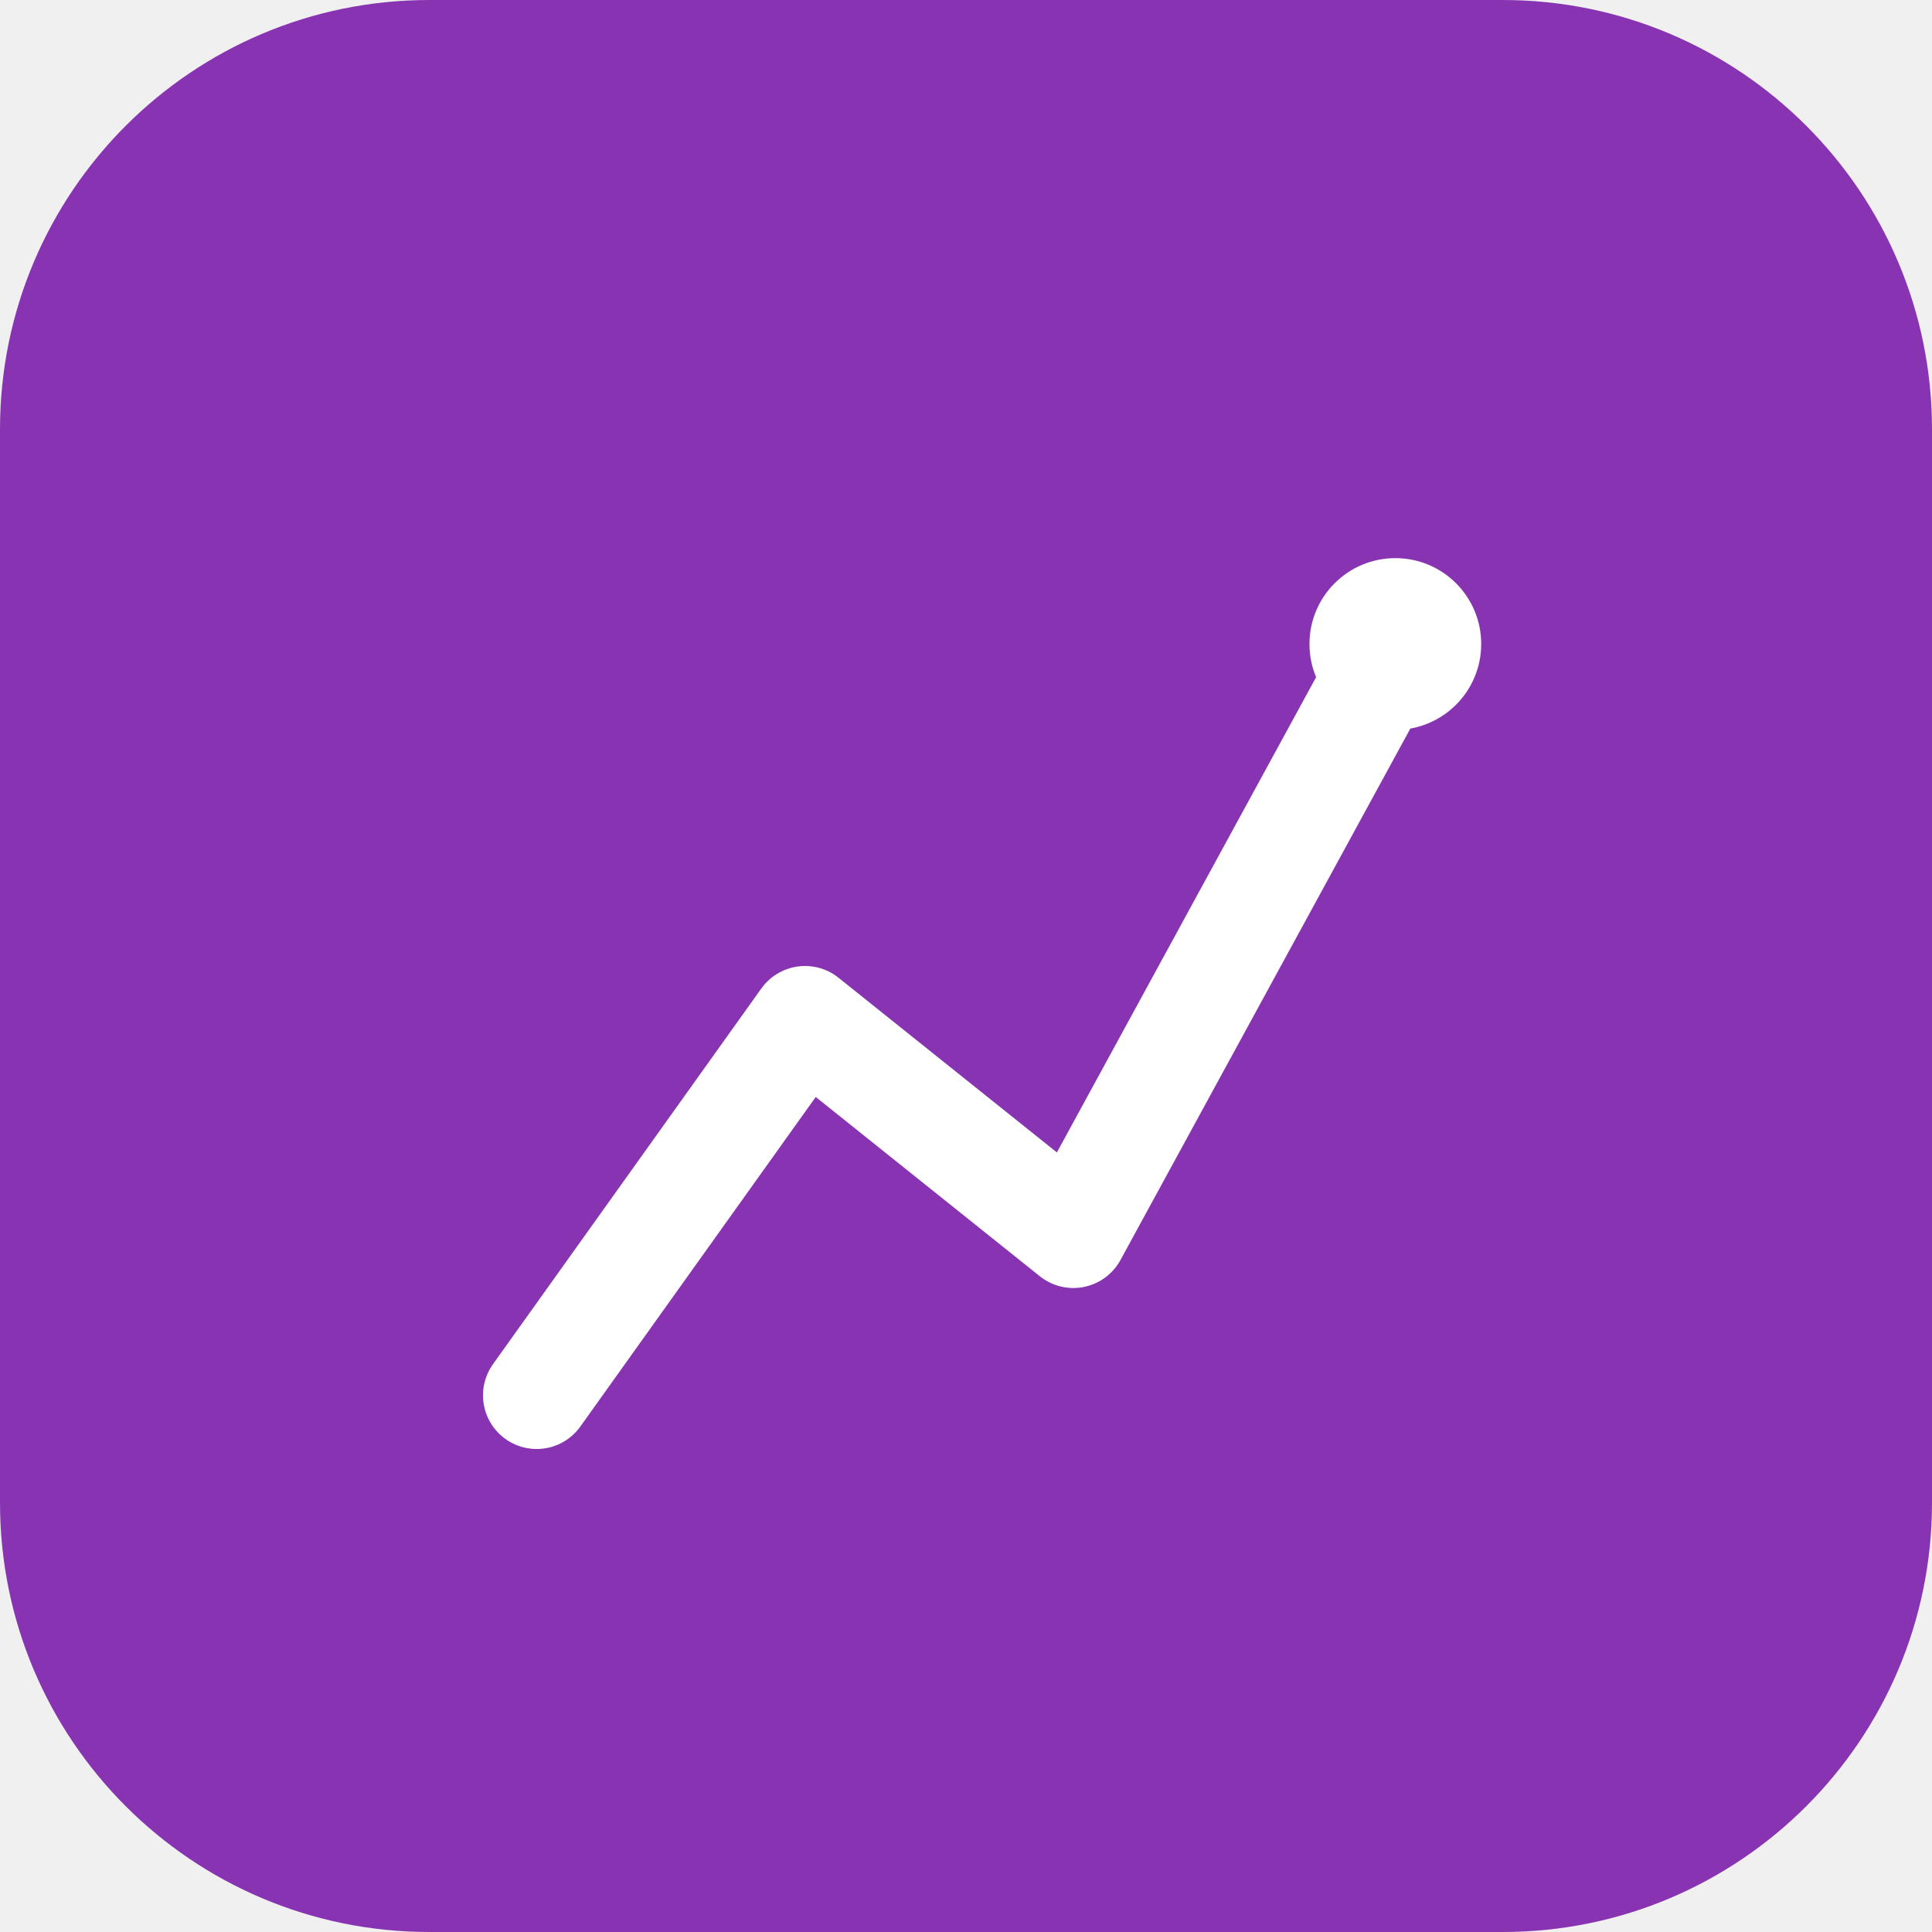
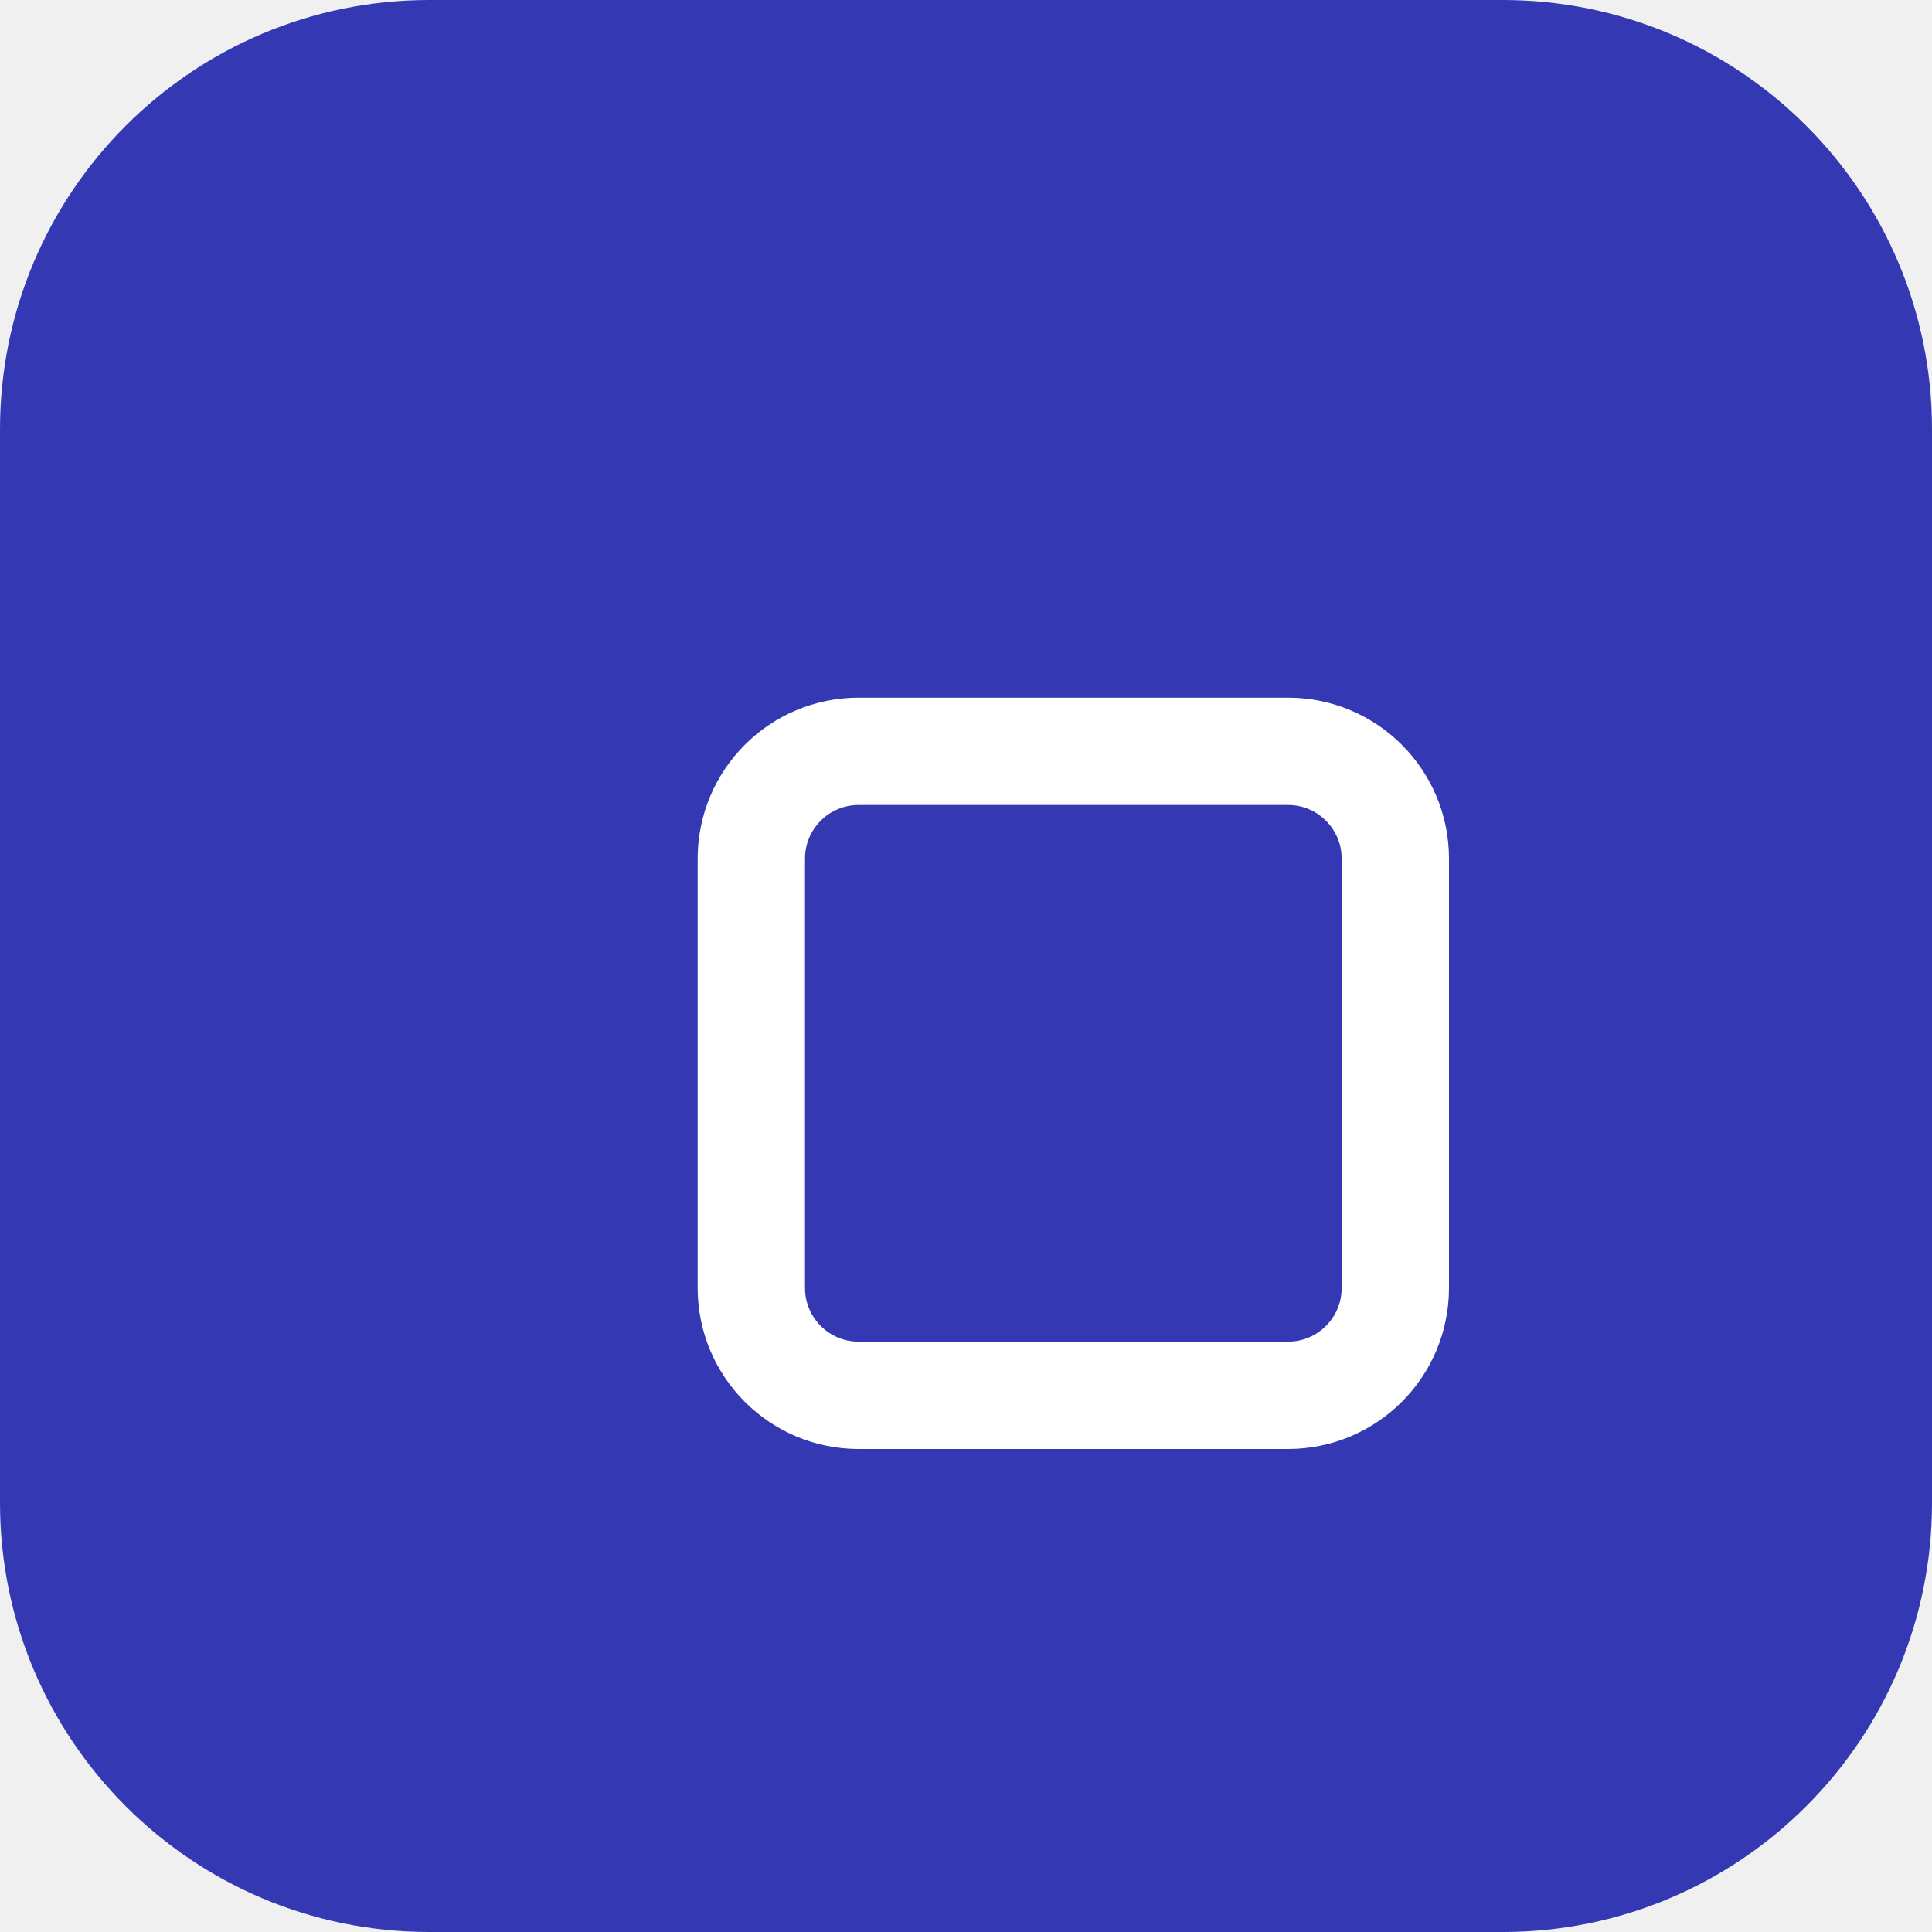
<svg xmlns="http://www.w3.org/2000/svg" viewBox="0 0 36 36" role="img" aria-label="state-telemetry plugin logo">
-   <rect x="0" y="0" width="36" height="36" rx="8" fill="hsl(280 55% 45%)" />
+   <rect x="0" y="0" width="36" height="36" rx="8" fill="hsl(238 55% 45%)" />
  <g transform="translate(8 8)" stroke="#fff" stroke-width="2" fill="none" stroke-linecap="round" stroke-linejoin="round">
-     <path d="M2 18 L7 11 L12 15 L18 4" />
-     <circle cx="18" cy="4" r="1.6" fill="#fff" stroke="none" />
+     <rect x="6" y="6" width="12" height="12" rx="2" />
  </g>
</svg>
